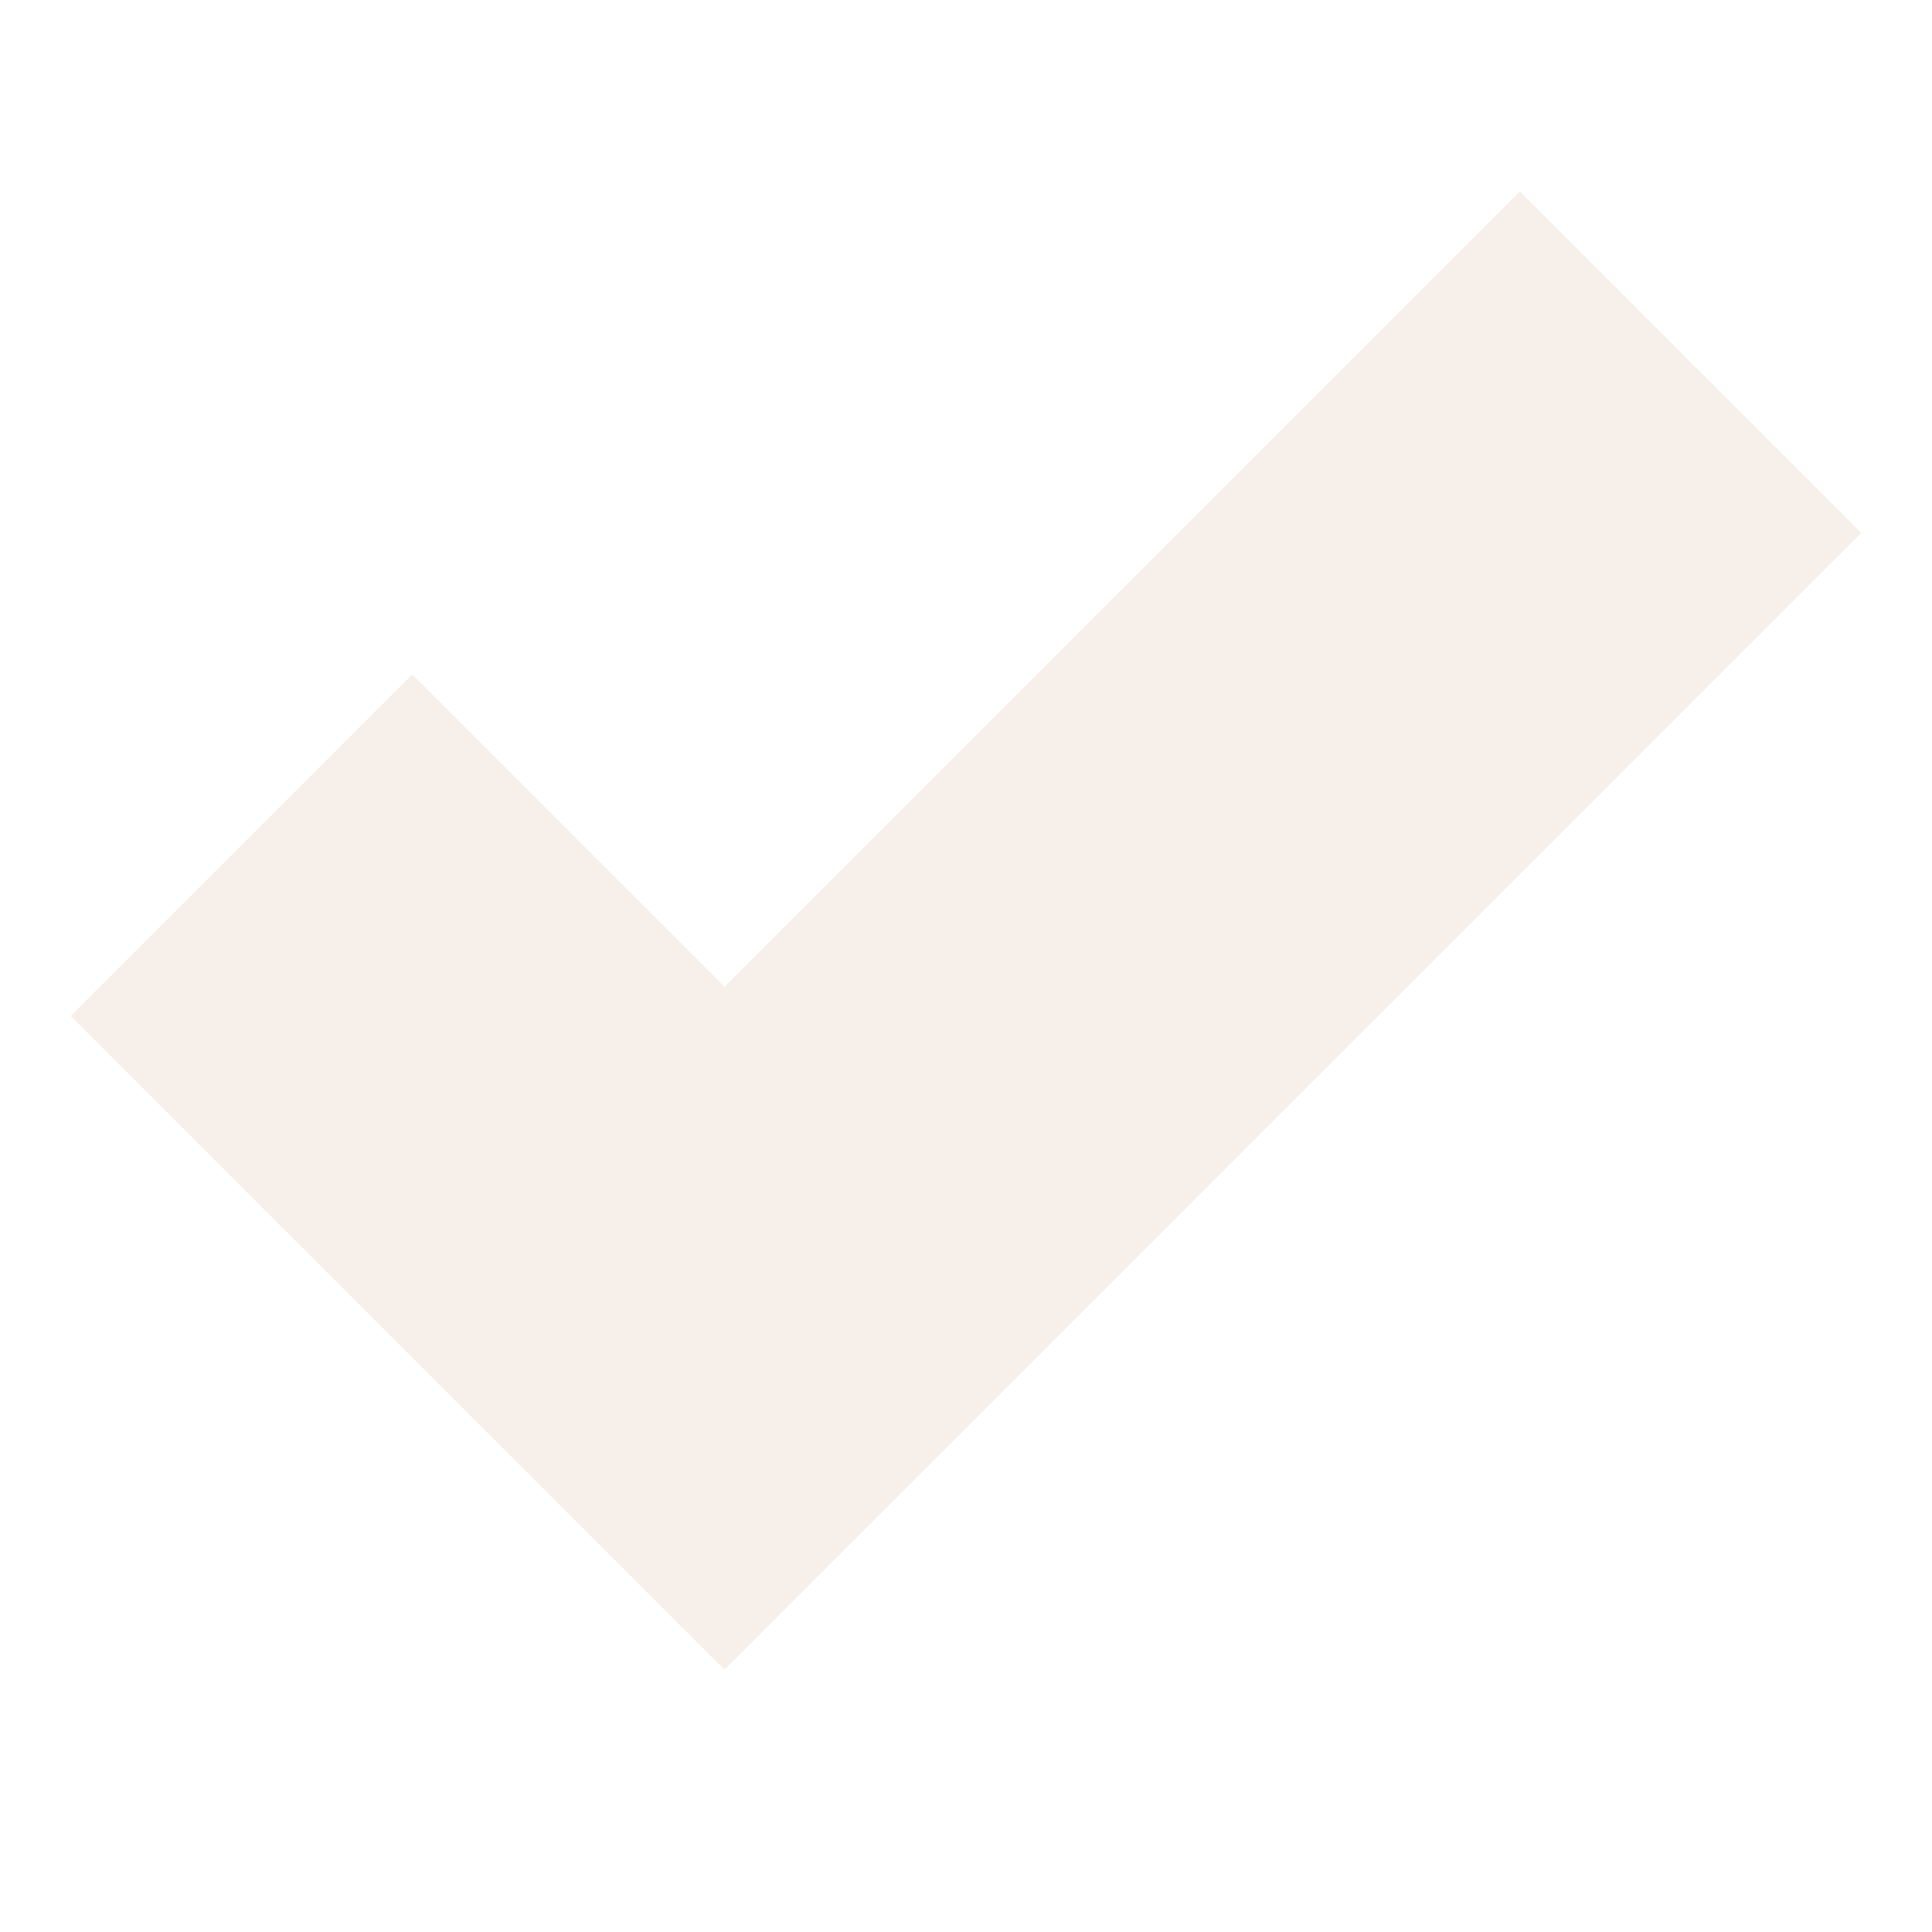
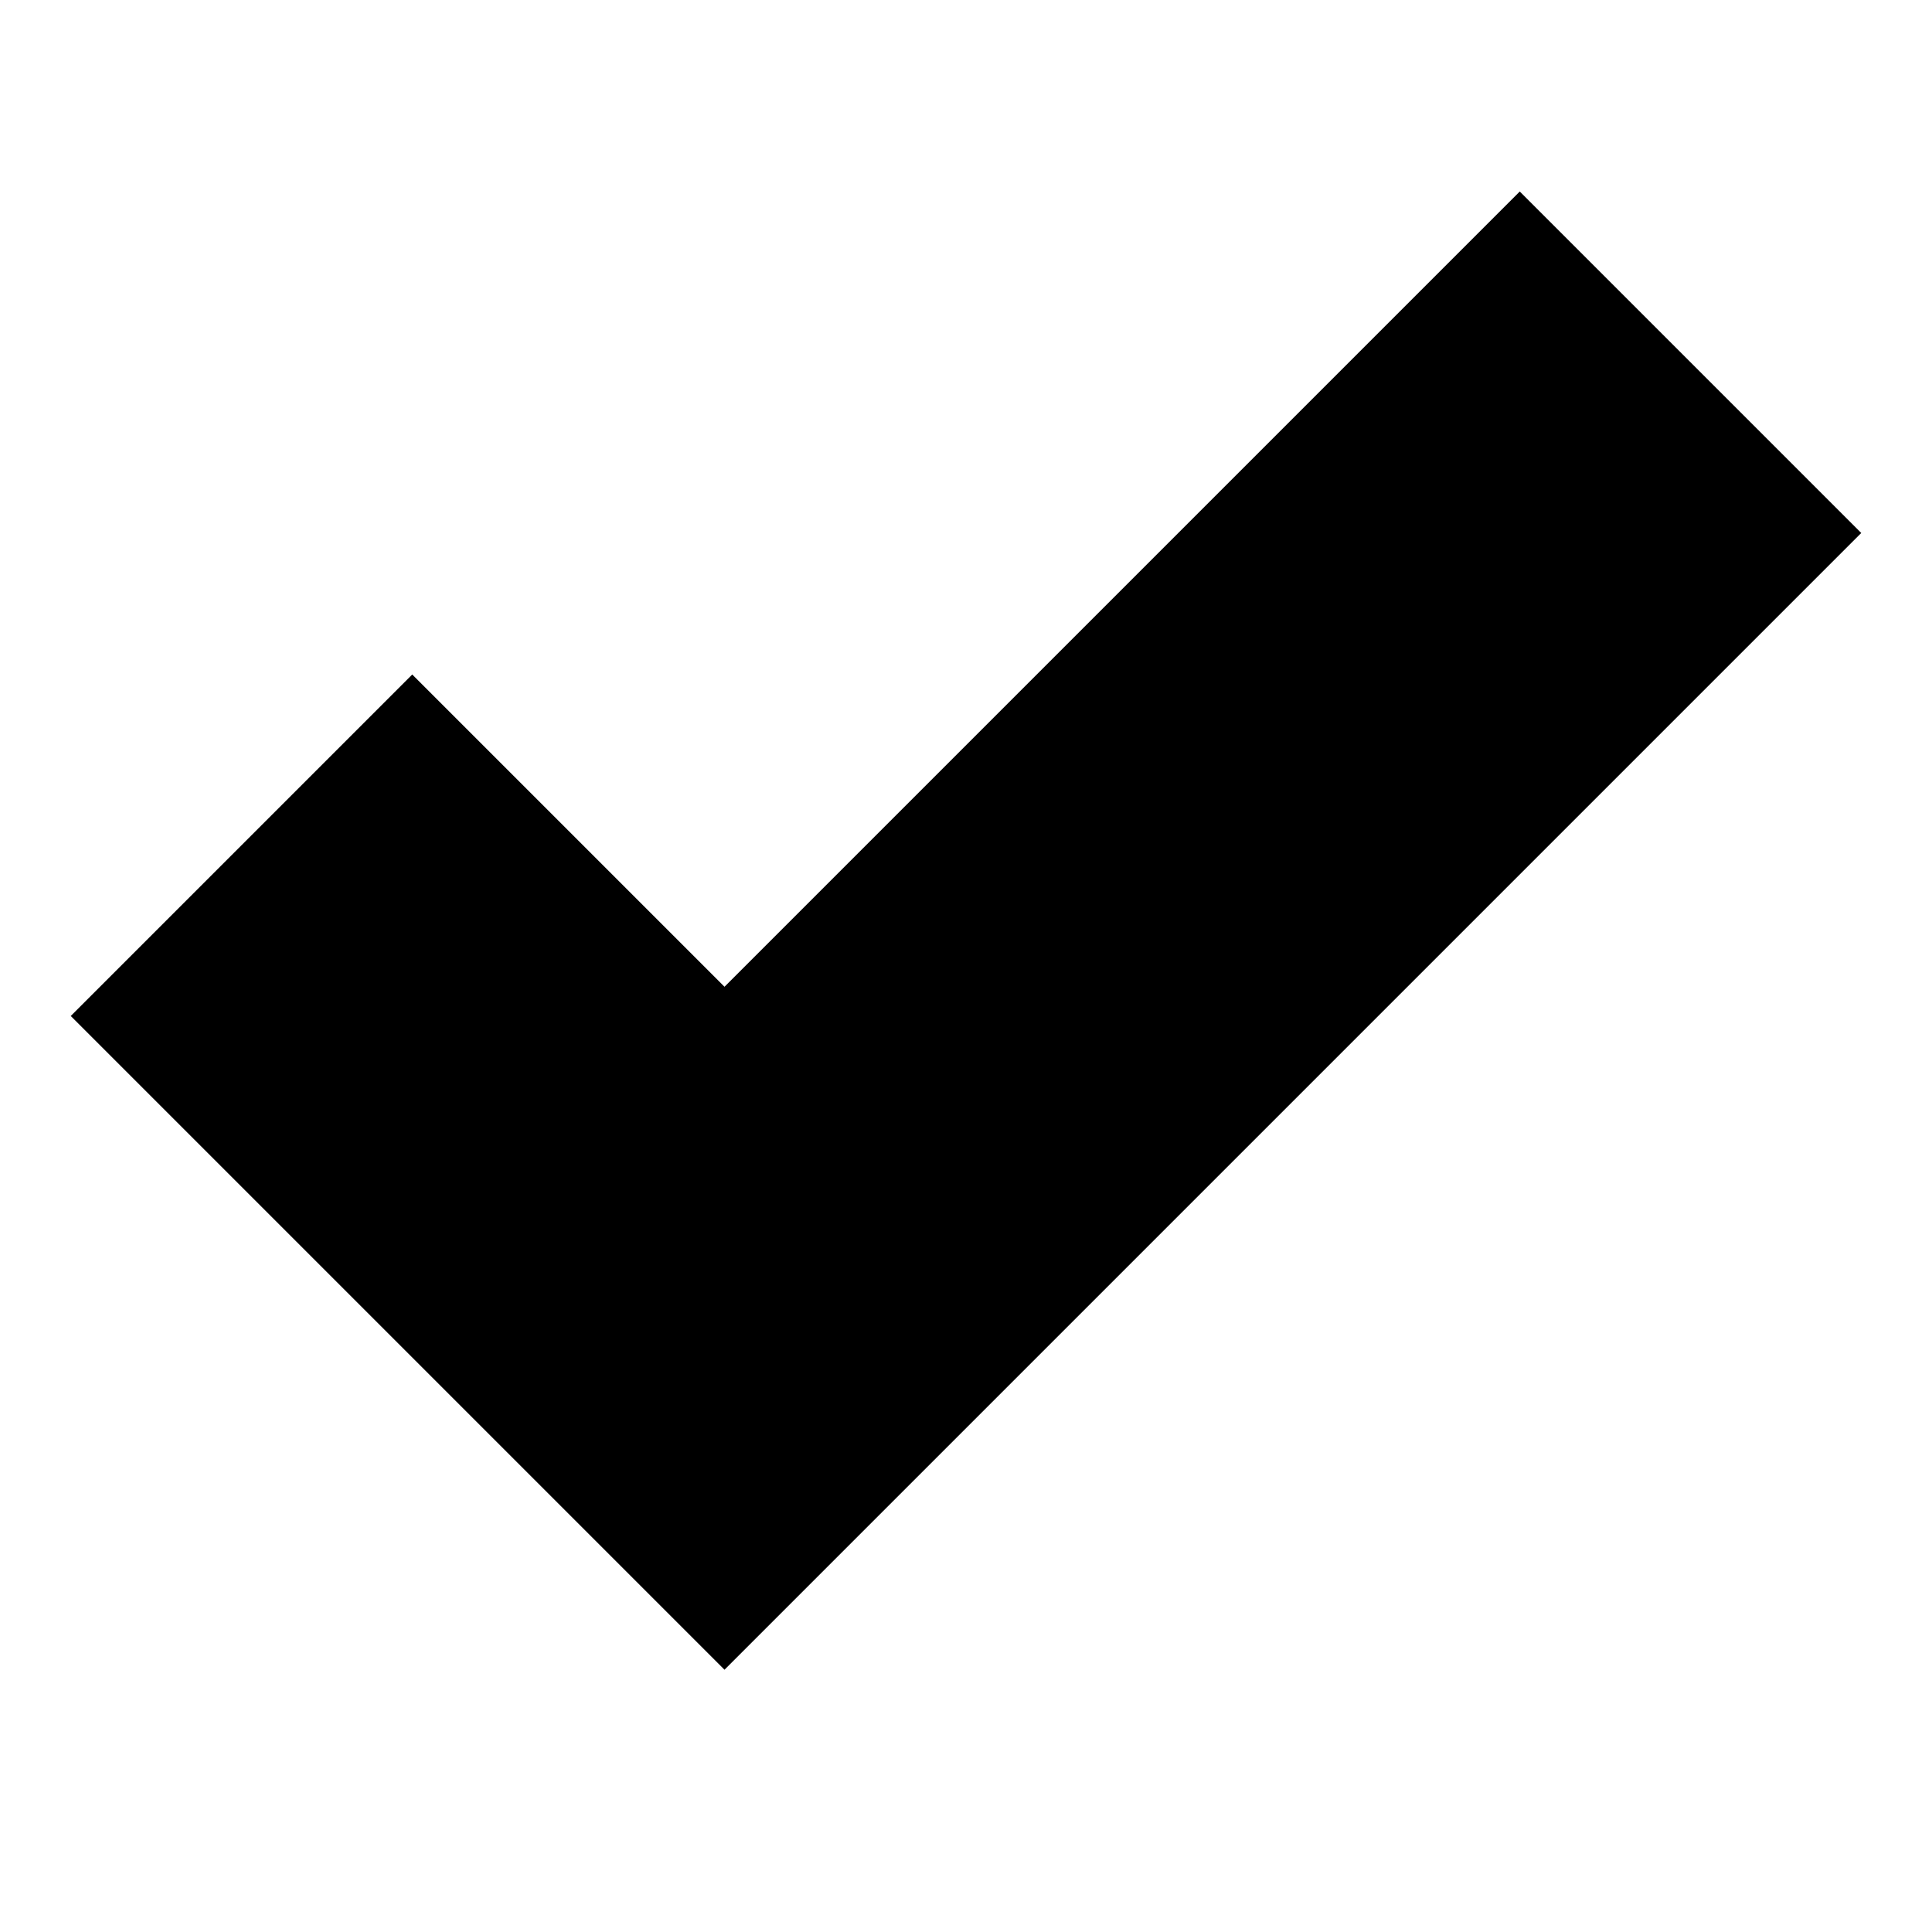
- <svg xmlns="http://www.w3.org/2000/svg" width="16" height="16" viewBox="0 0 16 16" fill="none">
+ <svg xmlns="http://www.w3.org/2000/svg" width="16" height="16" viewBox="0 0 16 16" class="h-4 w-4" fill="currentColor">
  <g id="Chunk/Check">
-     <path id="Icon" fill-rule="evenodd" clip-rule="evenodd" d="M15.414 4.414L6 13.828L0.586 8.414L3.414 5.586L6 8.172L12.586 1.586L15.414 4.414Z" fill="#F7F0EA" />
+     <path id="Icon" fillRule="evenodd" clipRule="evenodd" d="M15.414 4.414L6 13.828L0.586 8.414L3.414 5.586L6 8.172L12.586 1.586L15.414 4.414Z" fill="inherit" />
  </g>
</svg>
